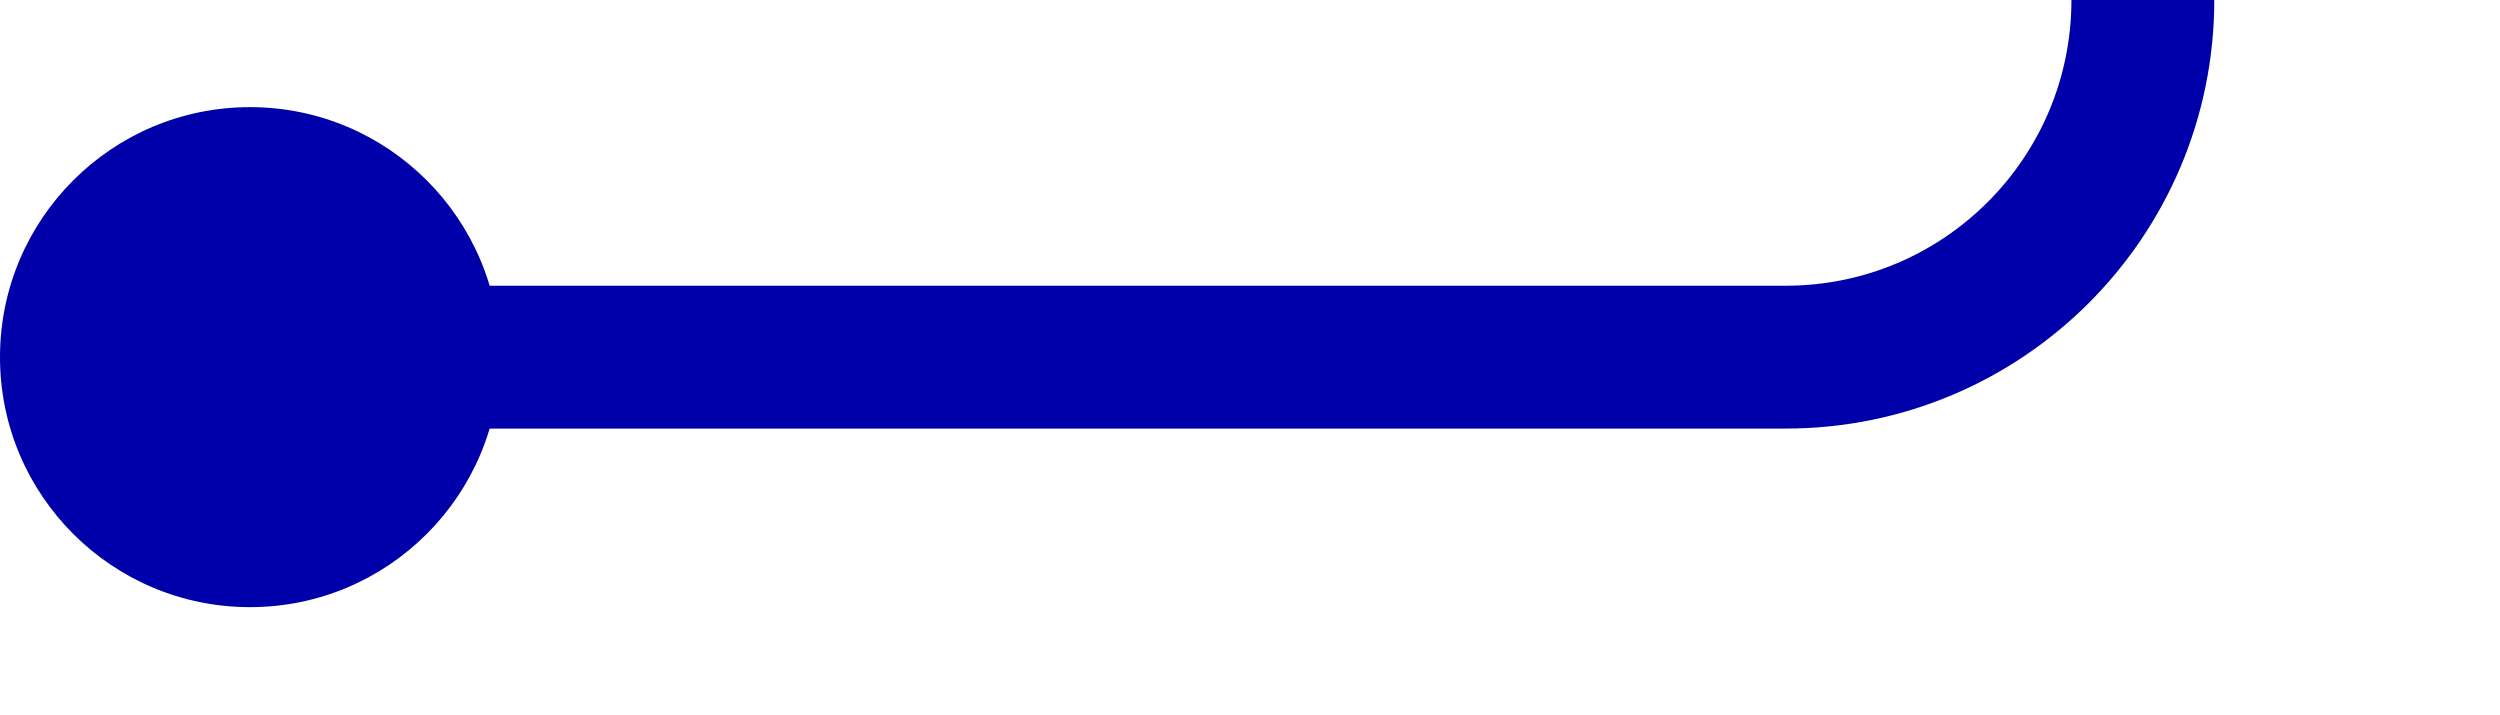
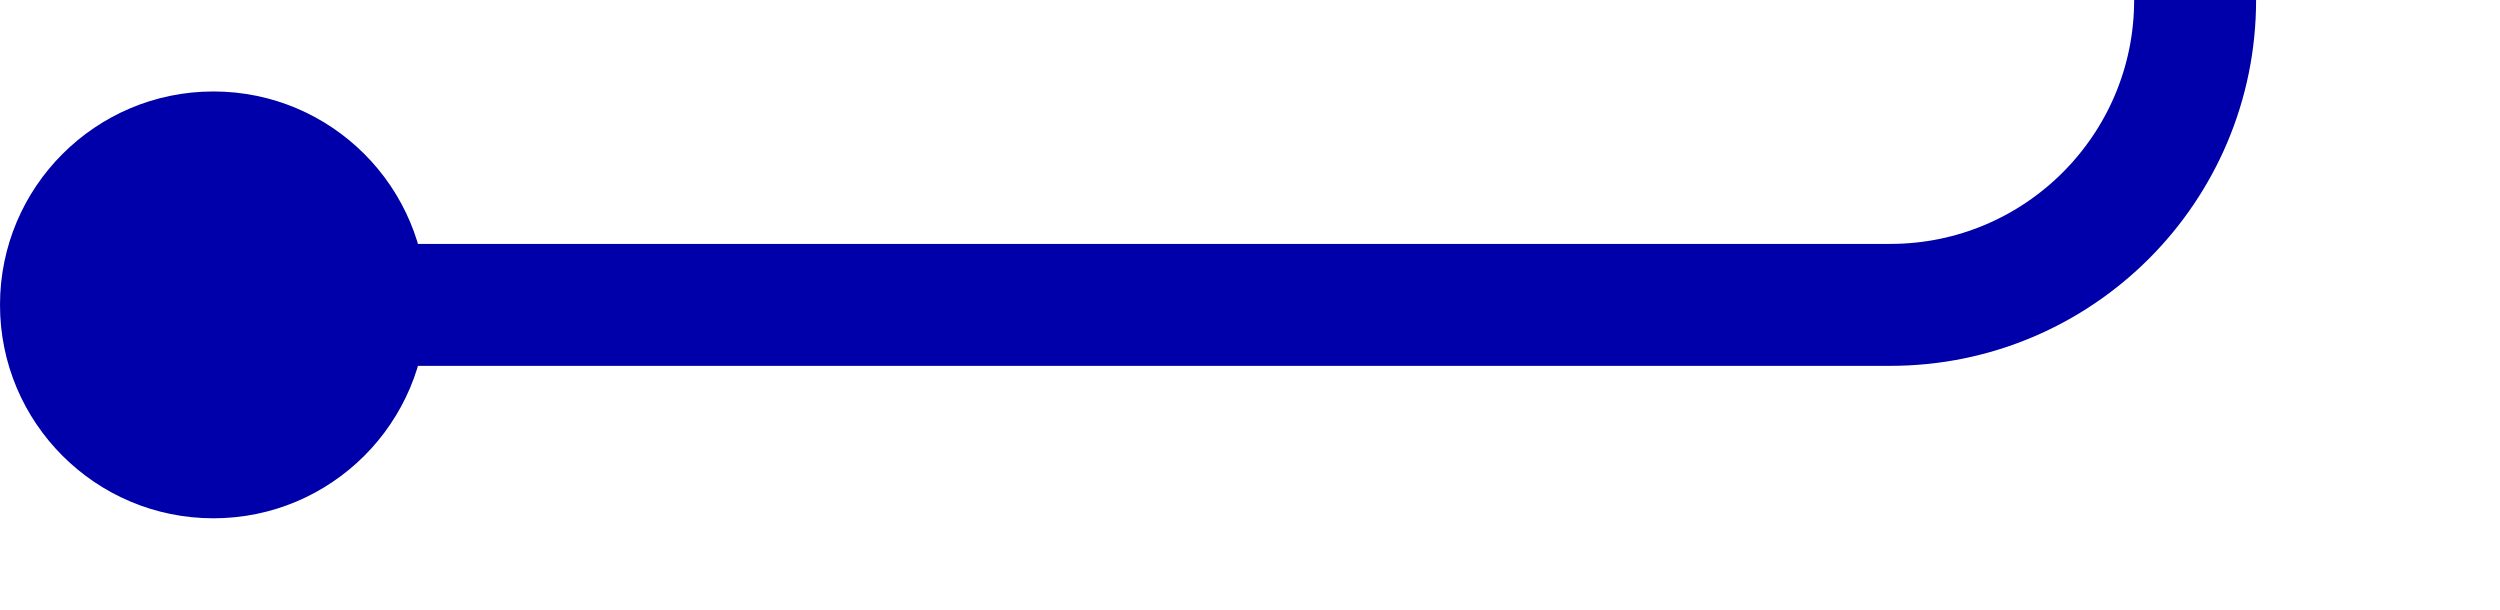
- <svg xmlns="http://www.w3.org/2000/svg" version="1.1" width="35px" height="10px" preserveAspectRatio="xMinYMid meet" viewBox="520 2061 35 8">
-   <path d="M 522 2065  L 545 2065  A 5 5 0 0 0 550 2060 L 550 2032  A 5 5 0 0 1 555 2027 L 607 2027  " stroke-width="2" stroke-dasharray="0" stroke="rgba(0, 0, 170, 1)" fill="none" class="stroke" />
-   <path d="M 523.5 2061.5  A 3.5 3.5 0 0 0 520 2065 A 3.5 3.5 0 0 0 523.5 2068.5 A 3.5 3.5 0 0 0 527 2065 A 3.5 3.5 0 0 0 523.5 2061.5 Z M 601.893 2022.707  L 606.186 2027  L 601.893 2031.293  L 603.307 2032.707  L 608.307 2027.707  L 609.014 2027  L 608.307 2026.293  L 603.307 2021.293  L 601.893 2022.707  Z " fill-rule="nonzero" fill="rgba(0, 0, 170, 1)" stroke="none" class="fill" />
+ <svg xmlns="http://www.w3.org/2000/svg" version="1.1" width="41px" height="10px" preserveAspectRatio="xMinYMid meet" viewBox="520 2150 41 8">
+   <path d="M 522 2154  L 551 2154  A 5 5 0 0 0 556 2149 L 556 2147  A 5 5 0 0 1 561 2142 L 607 2142  " stroke-width="2" stroke-dasharray="0" stroke="rgba(0, 0, 170, 1)" fill="none" class="stroke" />
+   <path d="M 523.5 2150.5  A 3.5 3.5 0 0 0 520 2154 A 3.5 3.5 0 0 0 523.5 2157.5 A 3.5 3.5 0 0 0 527 2154 A 3.5 3.5 0 0 0 523.5 2150.5 Z M 601.893 2137.707  L 606.186 2142  L 601.893 2146.293  L 603.307 2147.707  L 608.307 2142.707  L 609.014 2142  L 608.307 2141.293  L 603.307 2136.293  L 601.893 2137.707  Z " fill-rule="nonzero" fill="rgba(0, 0, 170, 1)" stroke="none" class="fill" />
</svg>
